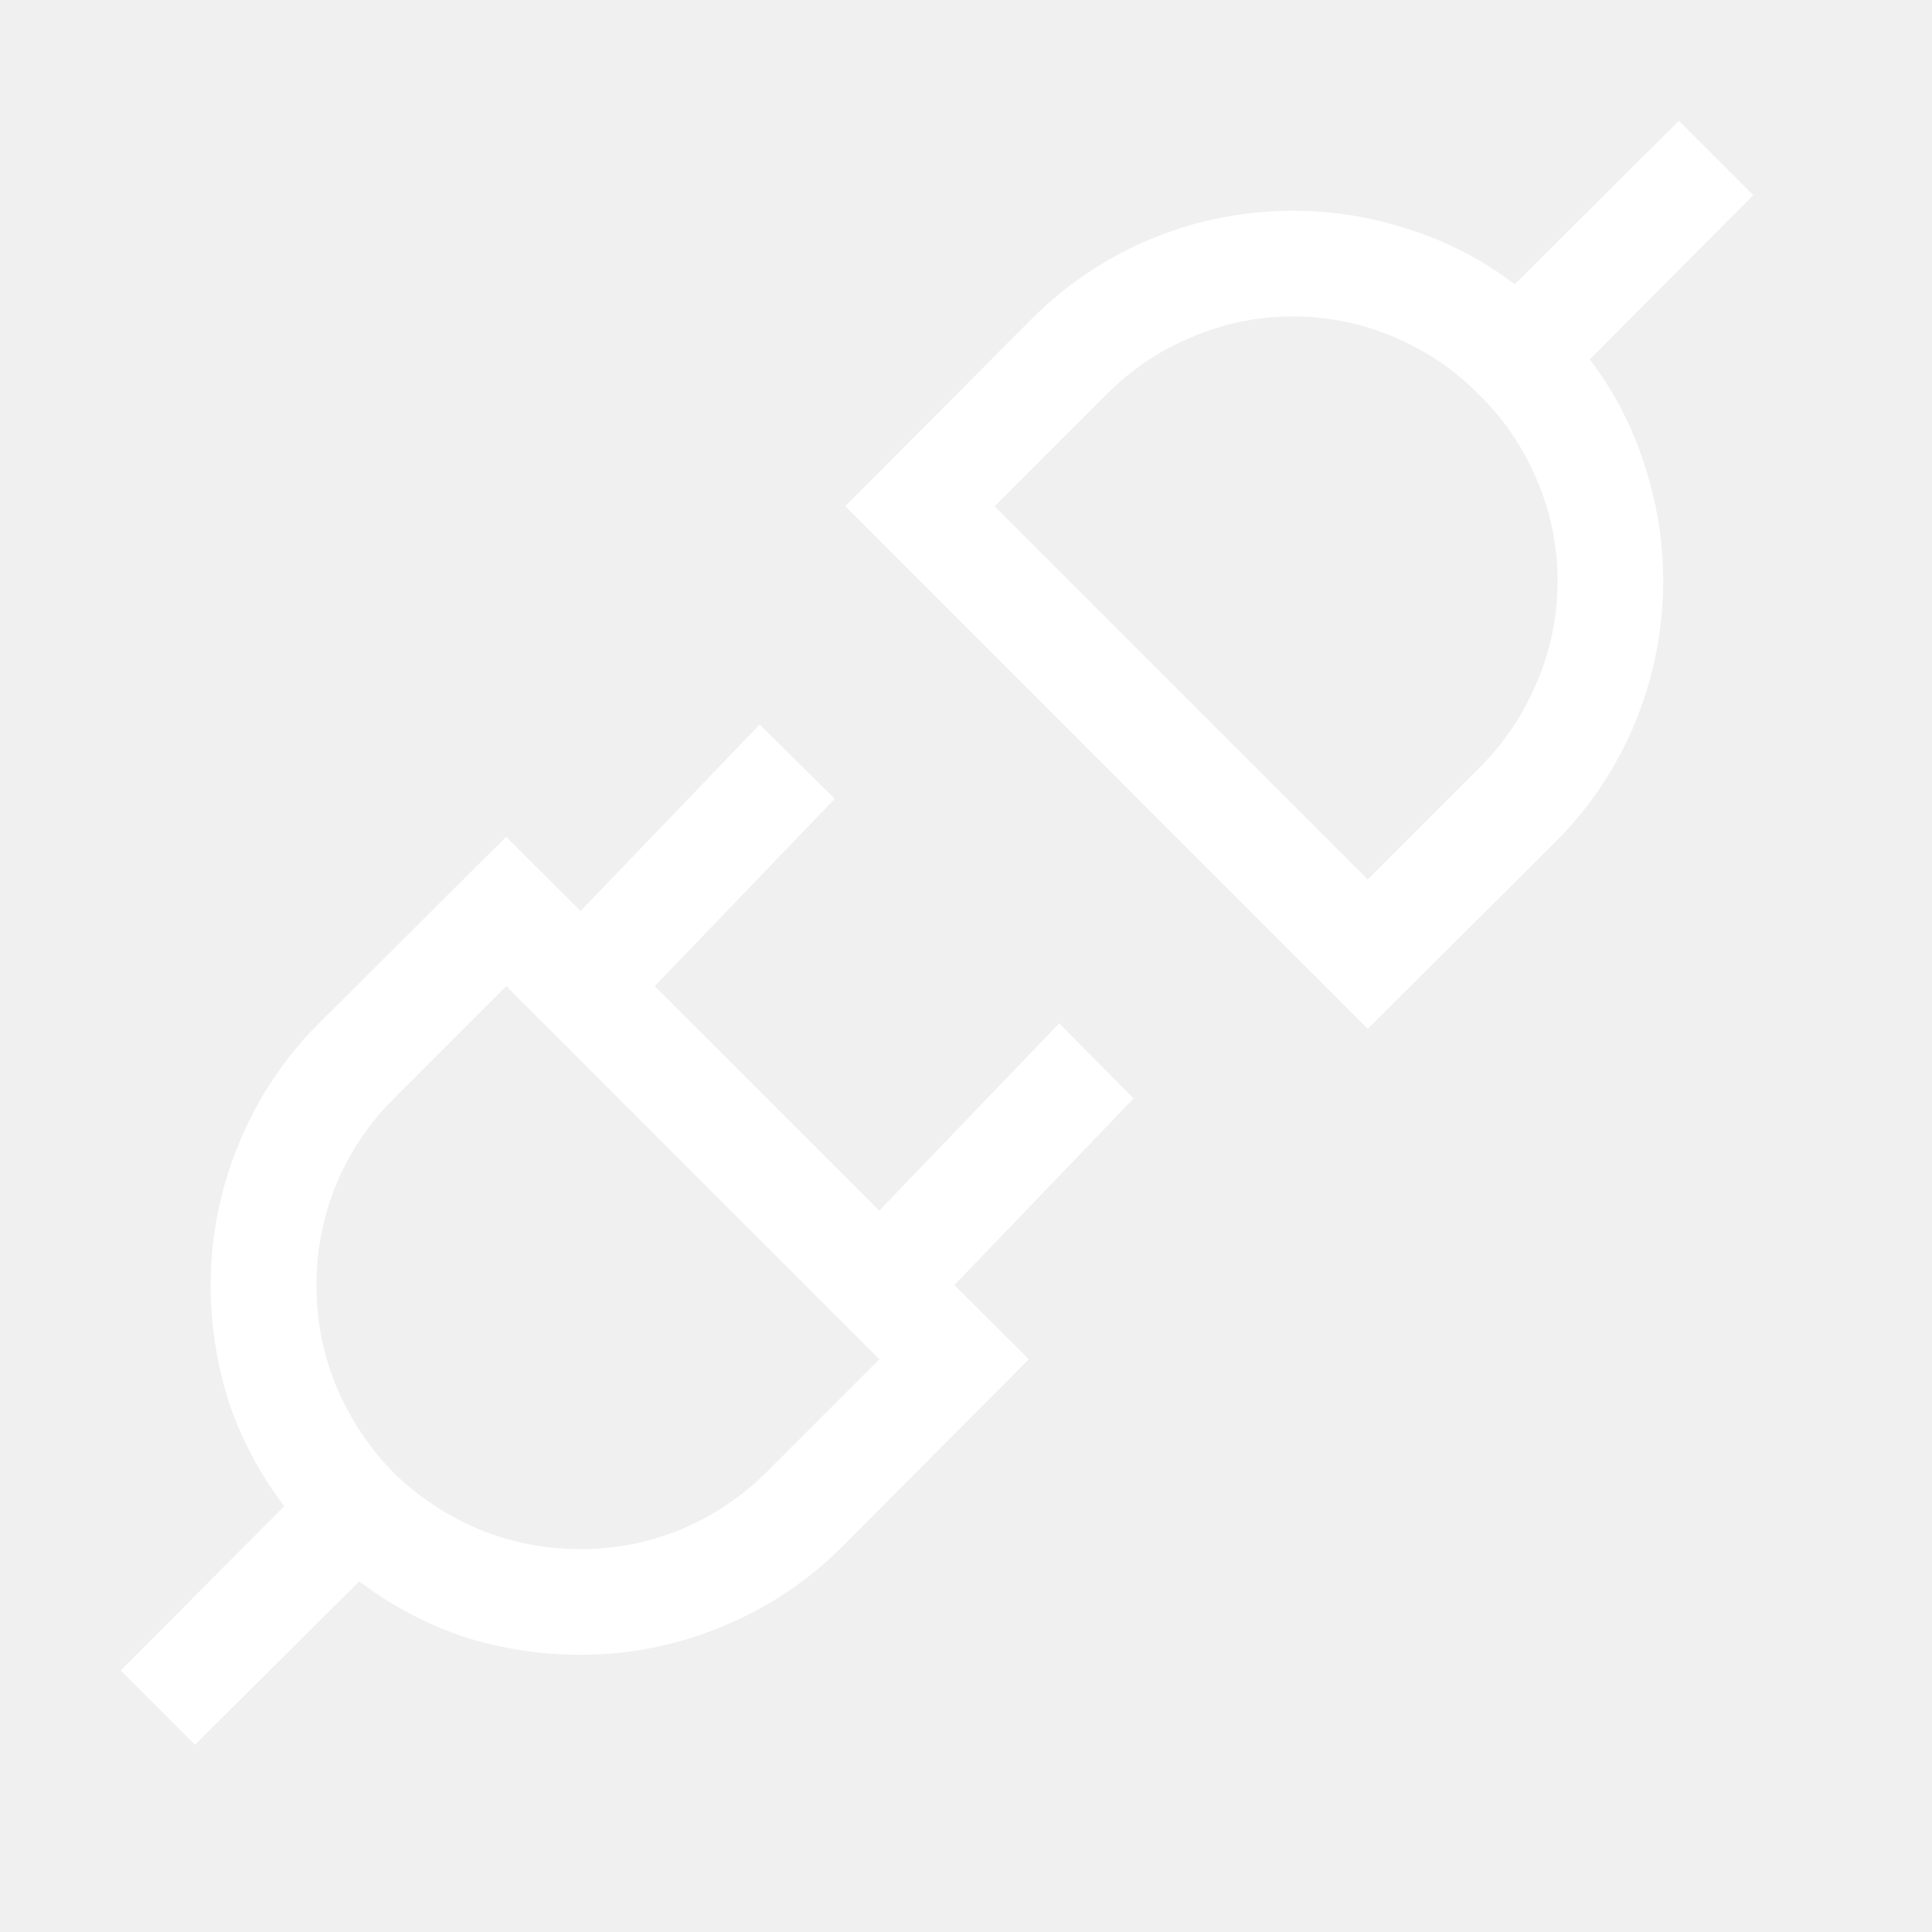
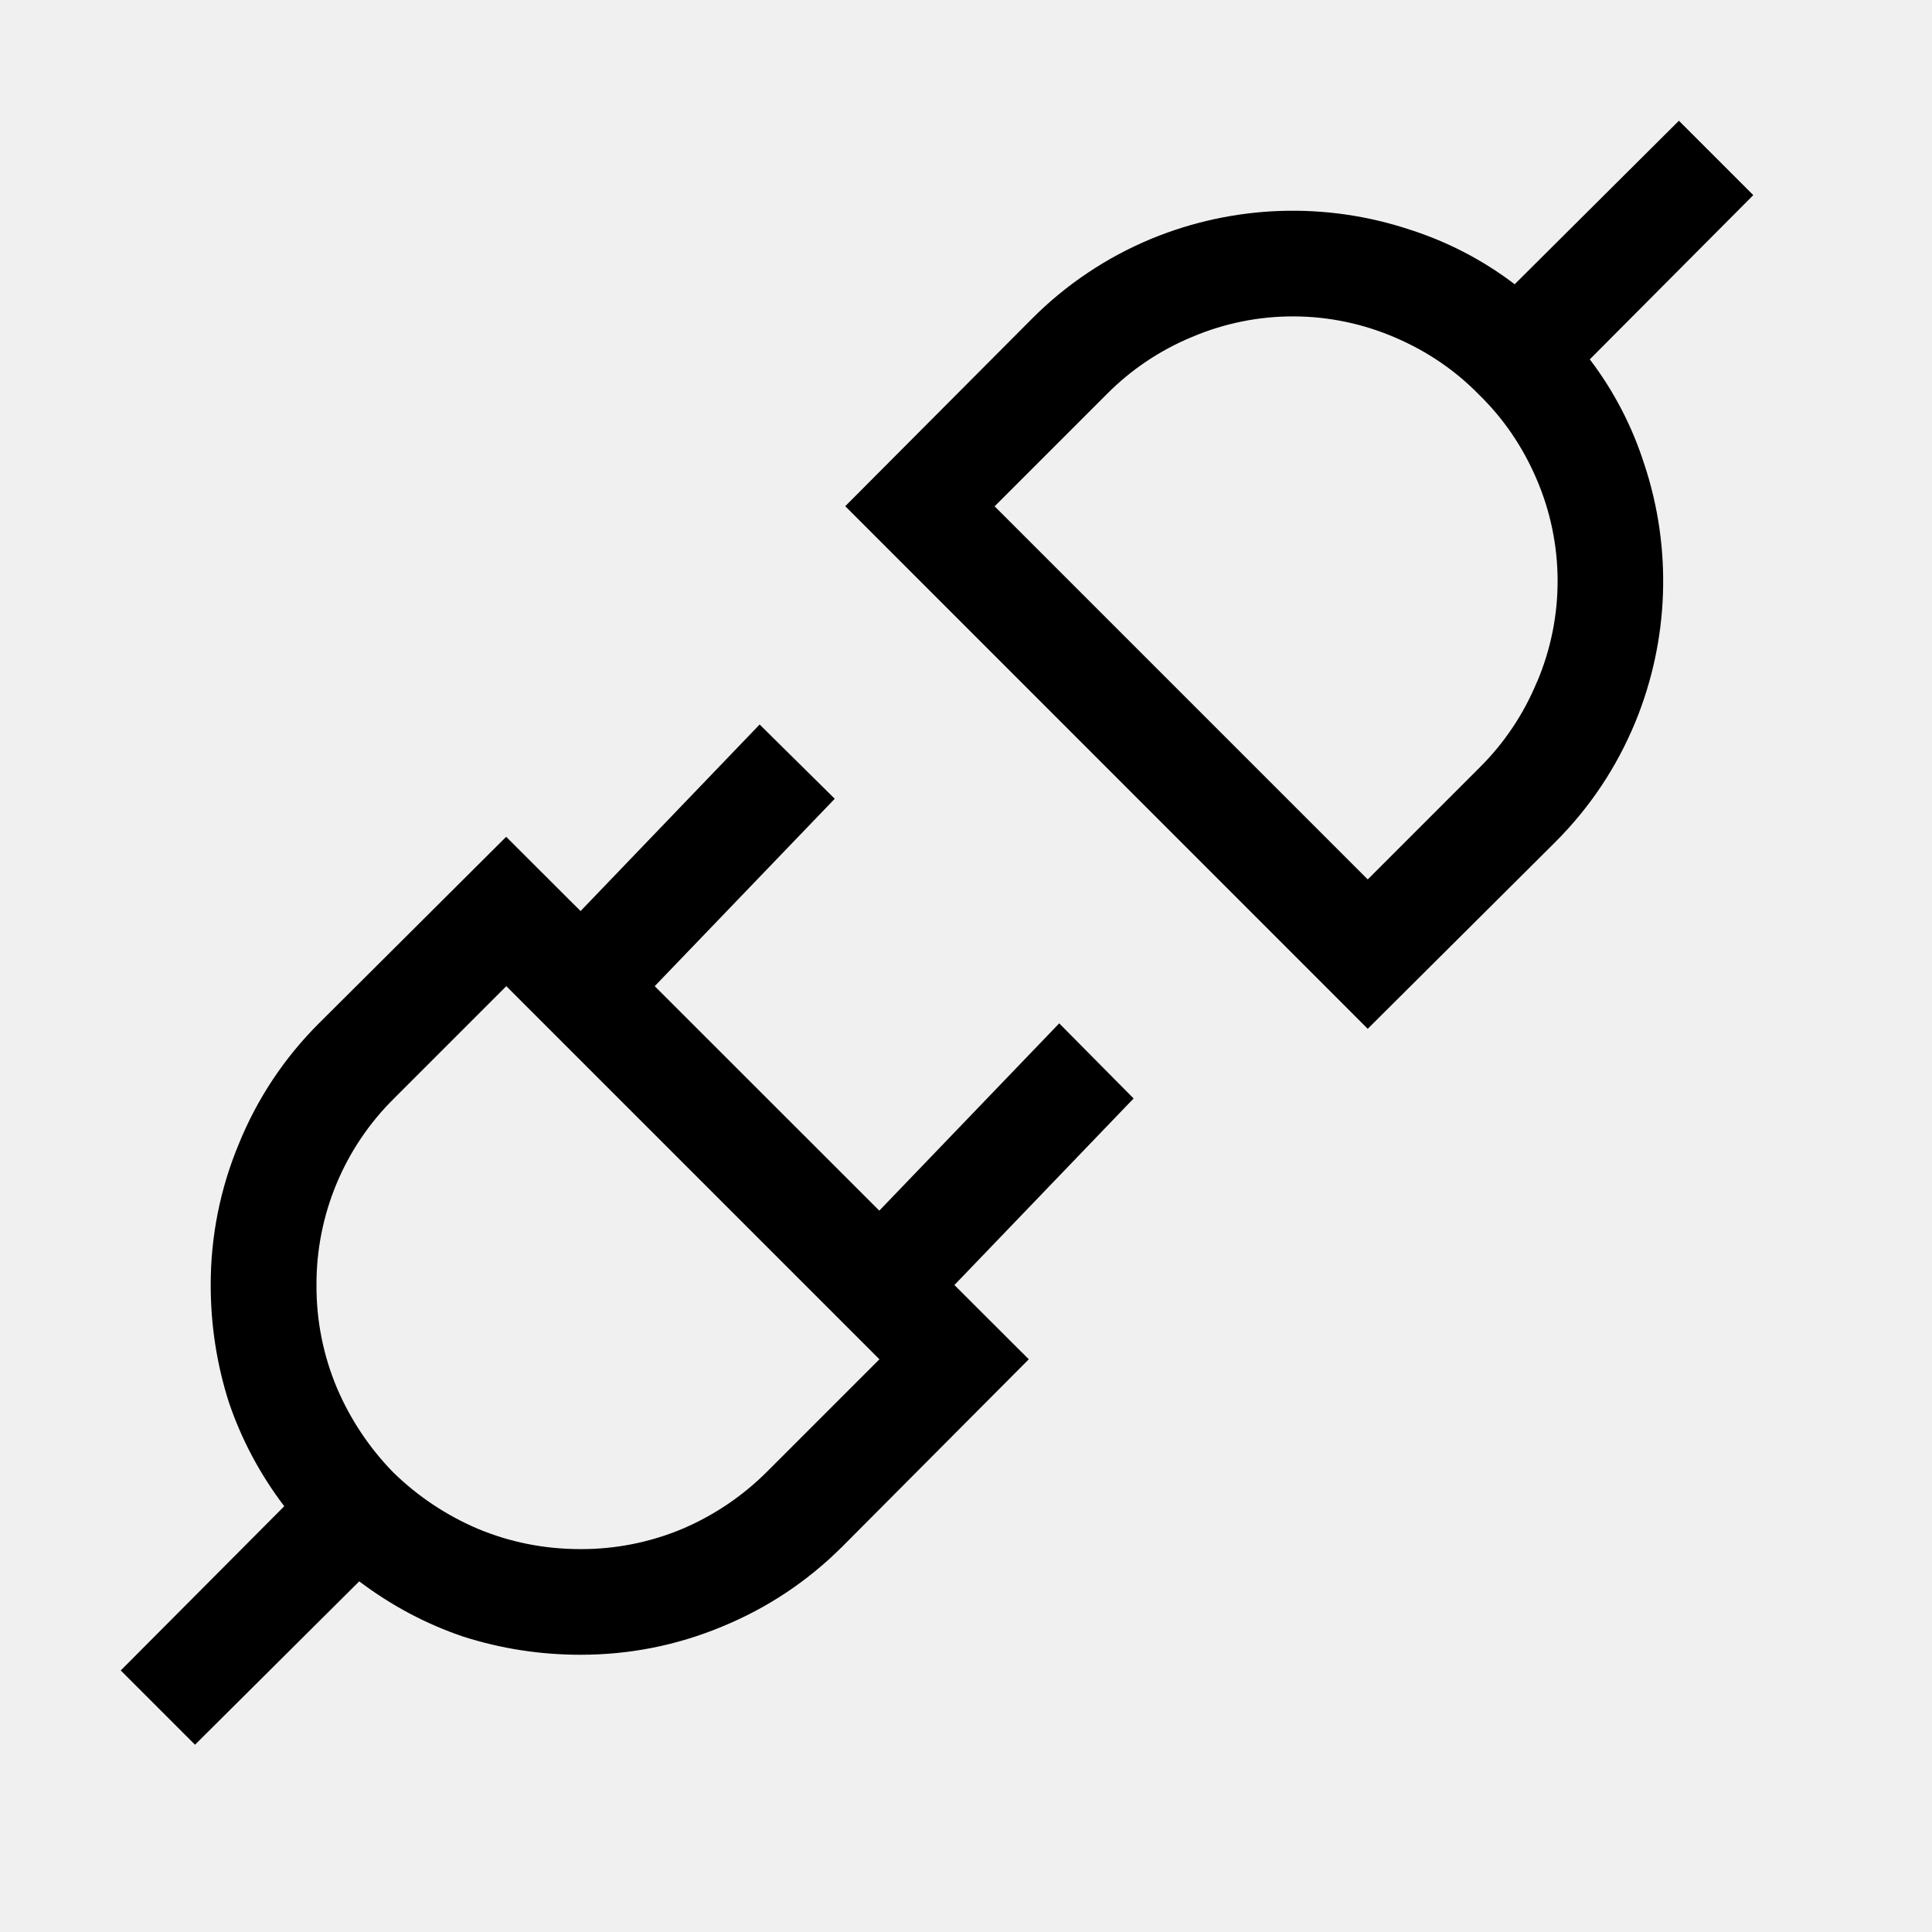
- <svg xmlns="http://www.w3.org/2000/svg" width="800px" height="800px" viewBox="0 0 16 16" fill="#ffffff">
+ <svg xmlns="http://www.w3.org/2000/svg" width="800px" height="800px" viewBox="0 0 16 16" fill="#000000">
  <path fill-rule="evenodd" clip-rule="evenodd" d="M13.617 3.844a2.87 2.87 0 0 0-.451-.868l1.354-1.36L13.904 1l-1.36 1.354a2.877 2.877 0 0 0-.868-.452 3.073 3.073 0 0 0-2.14.075 3.03 3.03 0 0 0-.991.664L7 4.192l4.327 4.328 1.552-1.545c.287-.287.508-.618.663-.992a3.074 3.074 0 0 0 .075-2.14zm-.889 1.804a2.15 2.15 0 0 1-.471.705l-.93.93-3.09-3.09.93-.93a2.15 2.15 0 0 1 .704-.472 2.134 2.134 0 0 1 1.689.007c.264.114.494.271.69.472.2.195.358.426.472.69a2.134 2.134 0 0 1 .007 1.688zm-4.824 4.994l1.484-1.545-.616-.622-1.49 1.551-1.86-1.859 1.491-1.552L6.291 6 4.808 7.545l-.616-.615-1.551 1.545a3 3 0 0 0-.663.998 3.023 3.023 0 0 0-.233 1.169c0 .332.05.656.15.97.105.31.258.597.459.862L1 13.834l.615.615 1.36-1.353c.265.2.552.353.862.458.314.1.638.15.97.15.406 0 .796-.077 1.17-.232.378-.155.71-.376.998-.663l1.545-1.552-.616-.615zm-2.262 2.023a2.16 2.16 0 0 1-.834.164c-.301 0-.586-.057-.855-.17a2.278 2.278 0 0 1-.697-.466 2.28 2.28 0 0 1-.465-.697 2.167 2.167 0 0 1-.17-.854 2.16 2.16 0 0 1 .642-1.545l.93-.93 3.09 3.09-.93.93a2.22 2.22 0 0 1-.711.478z" />
</svg>
